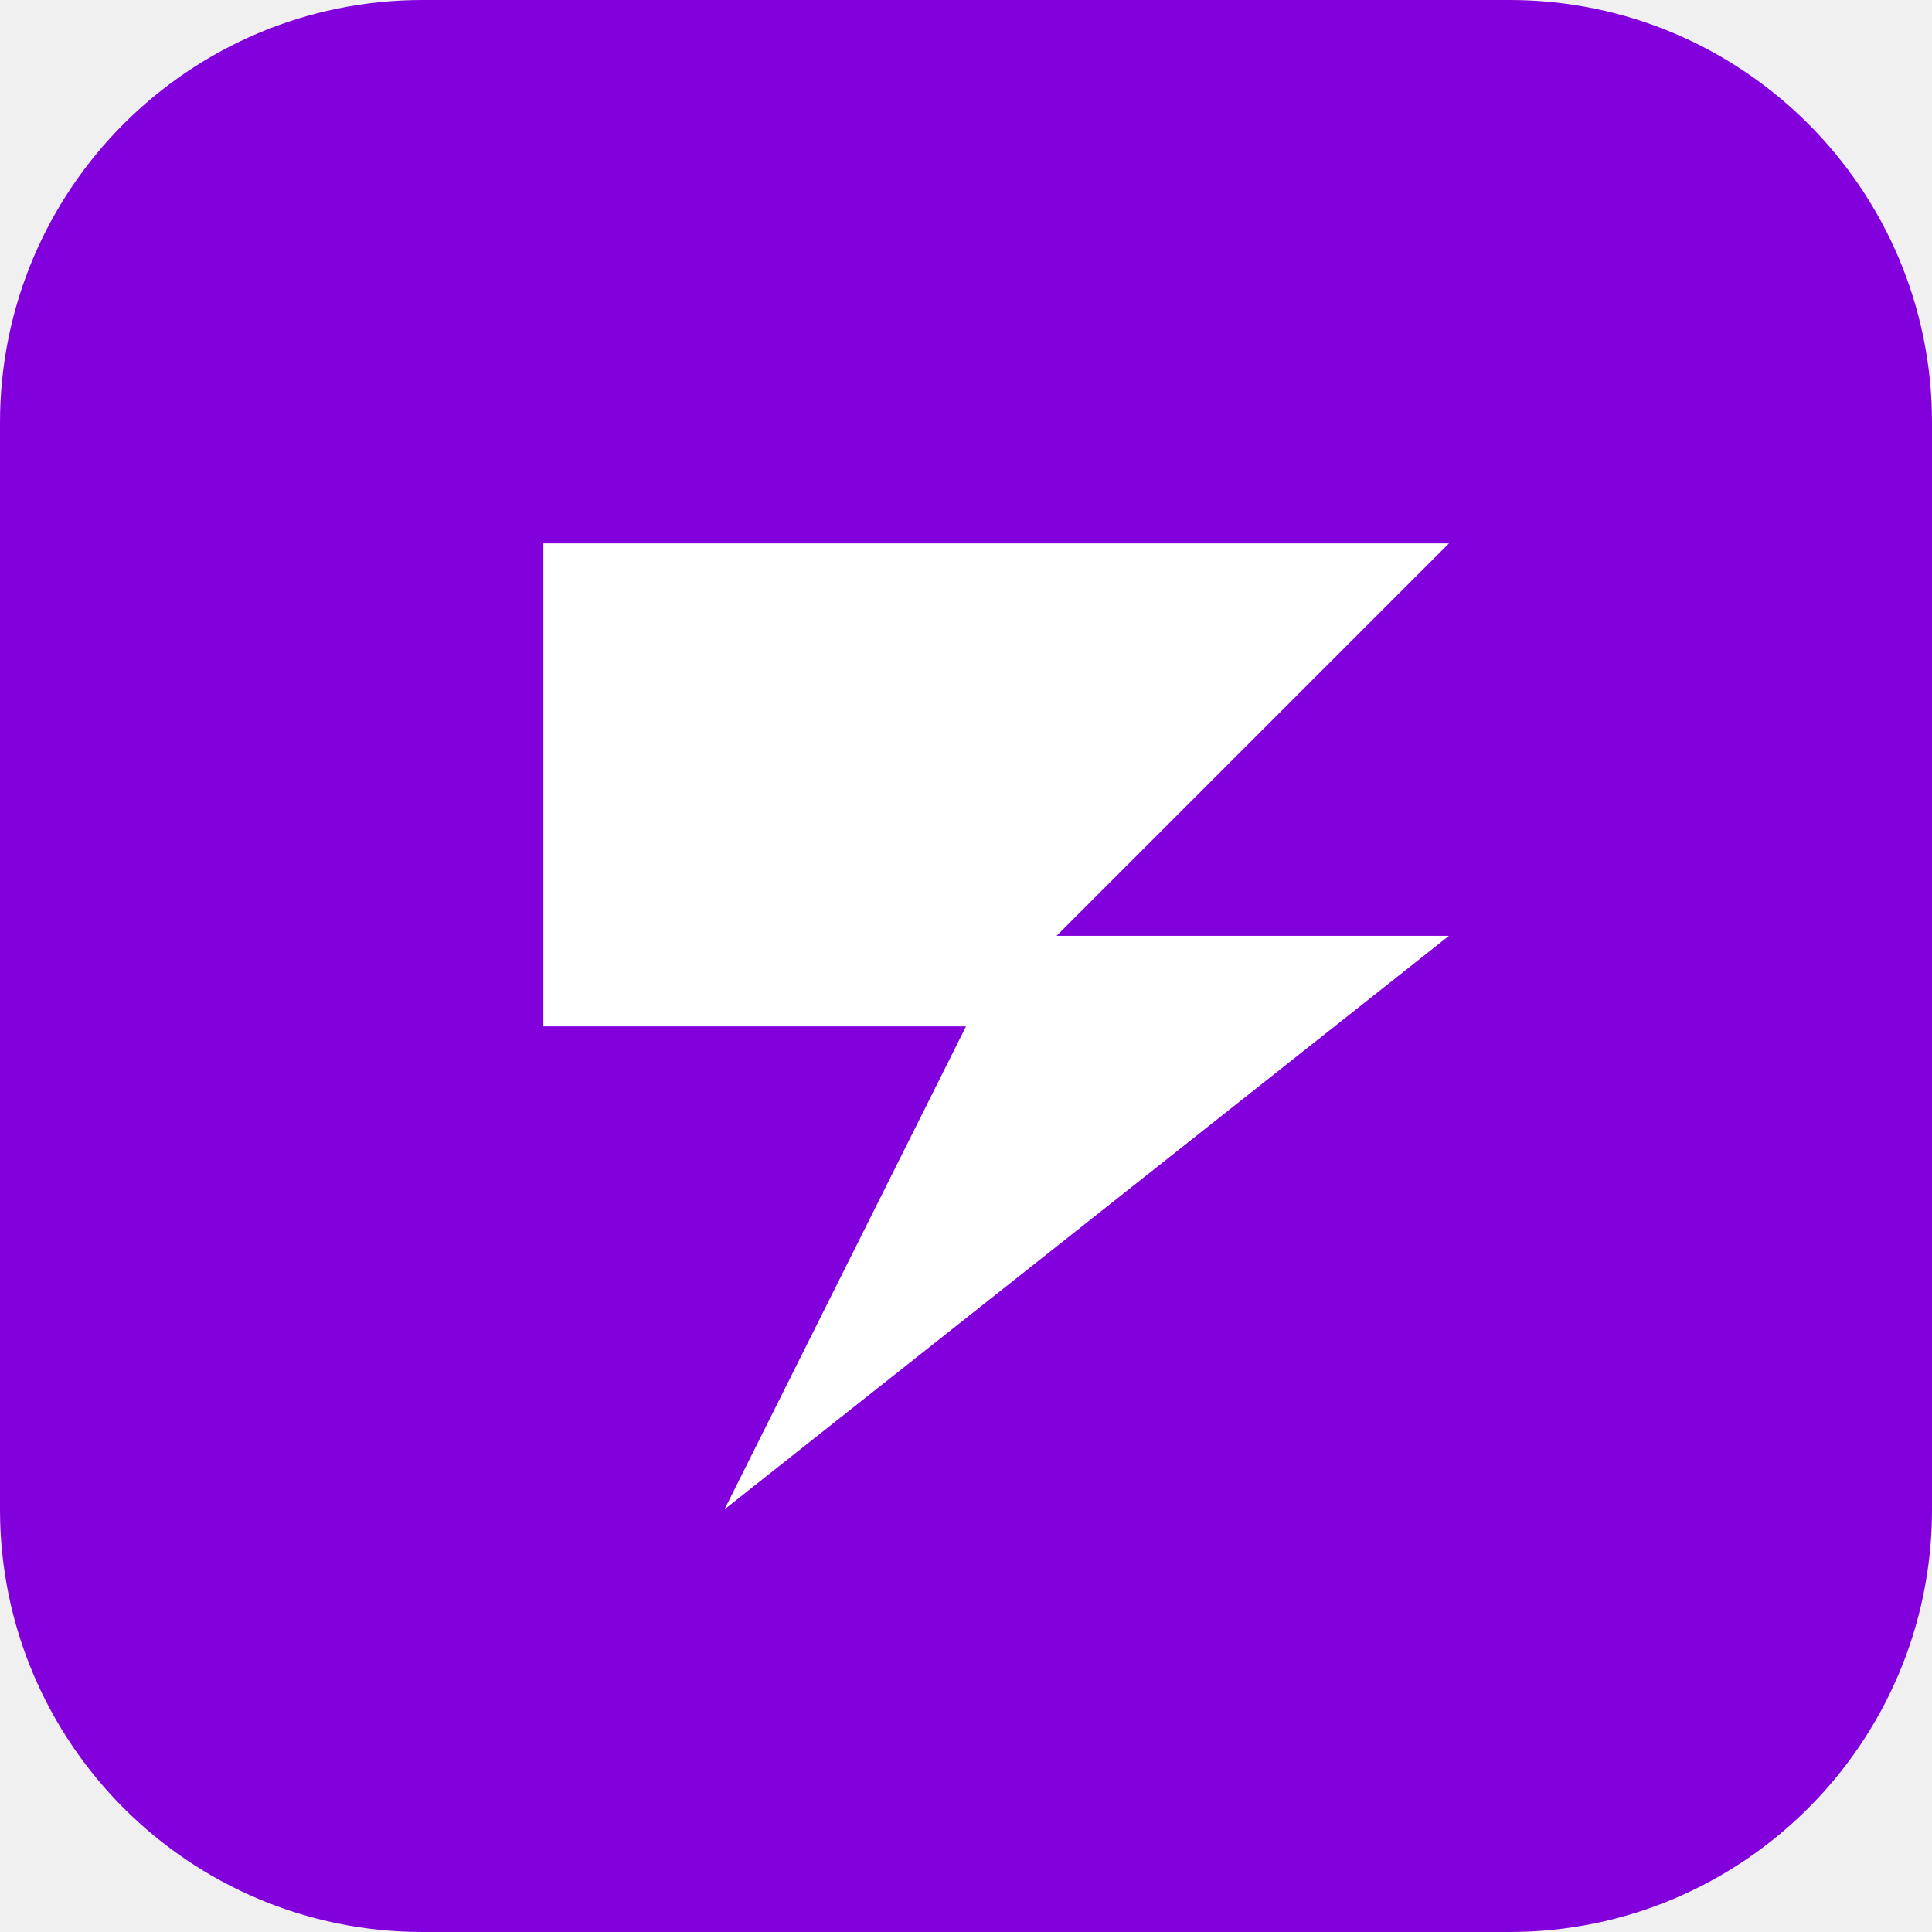
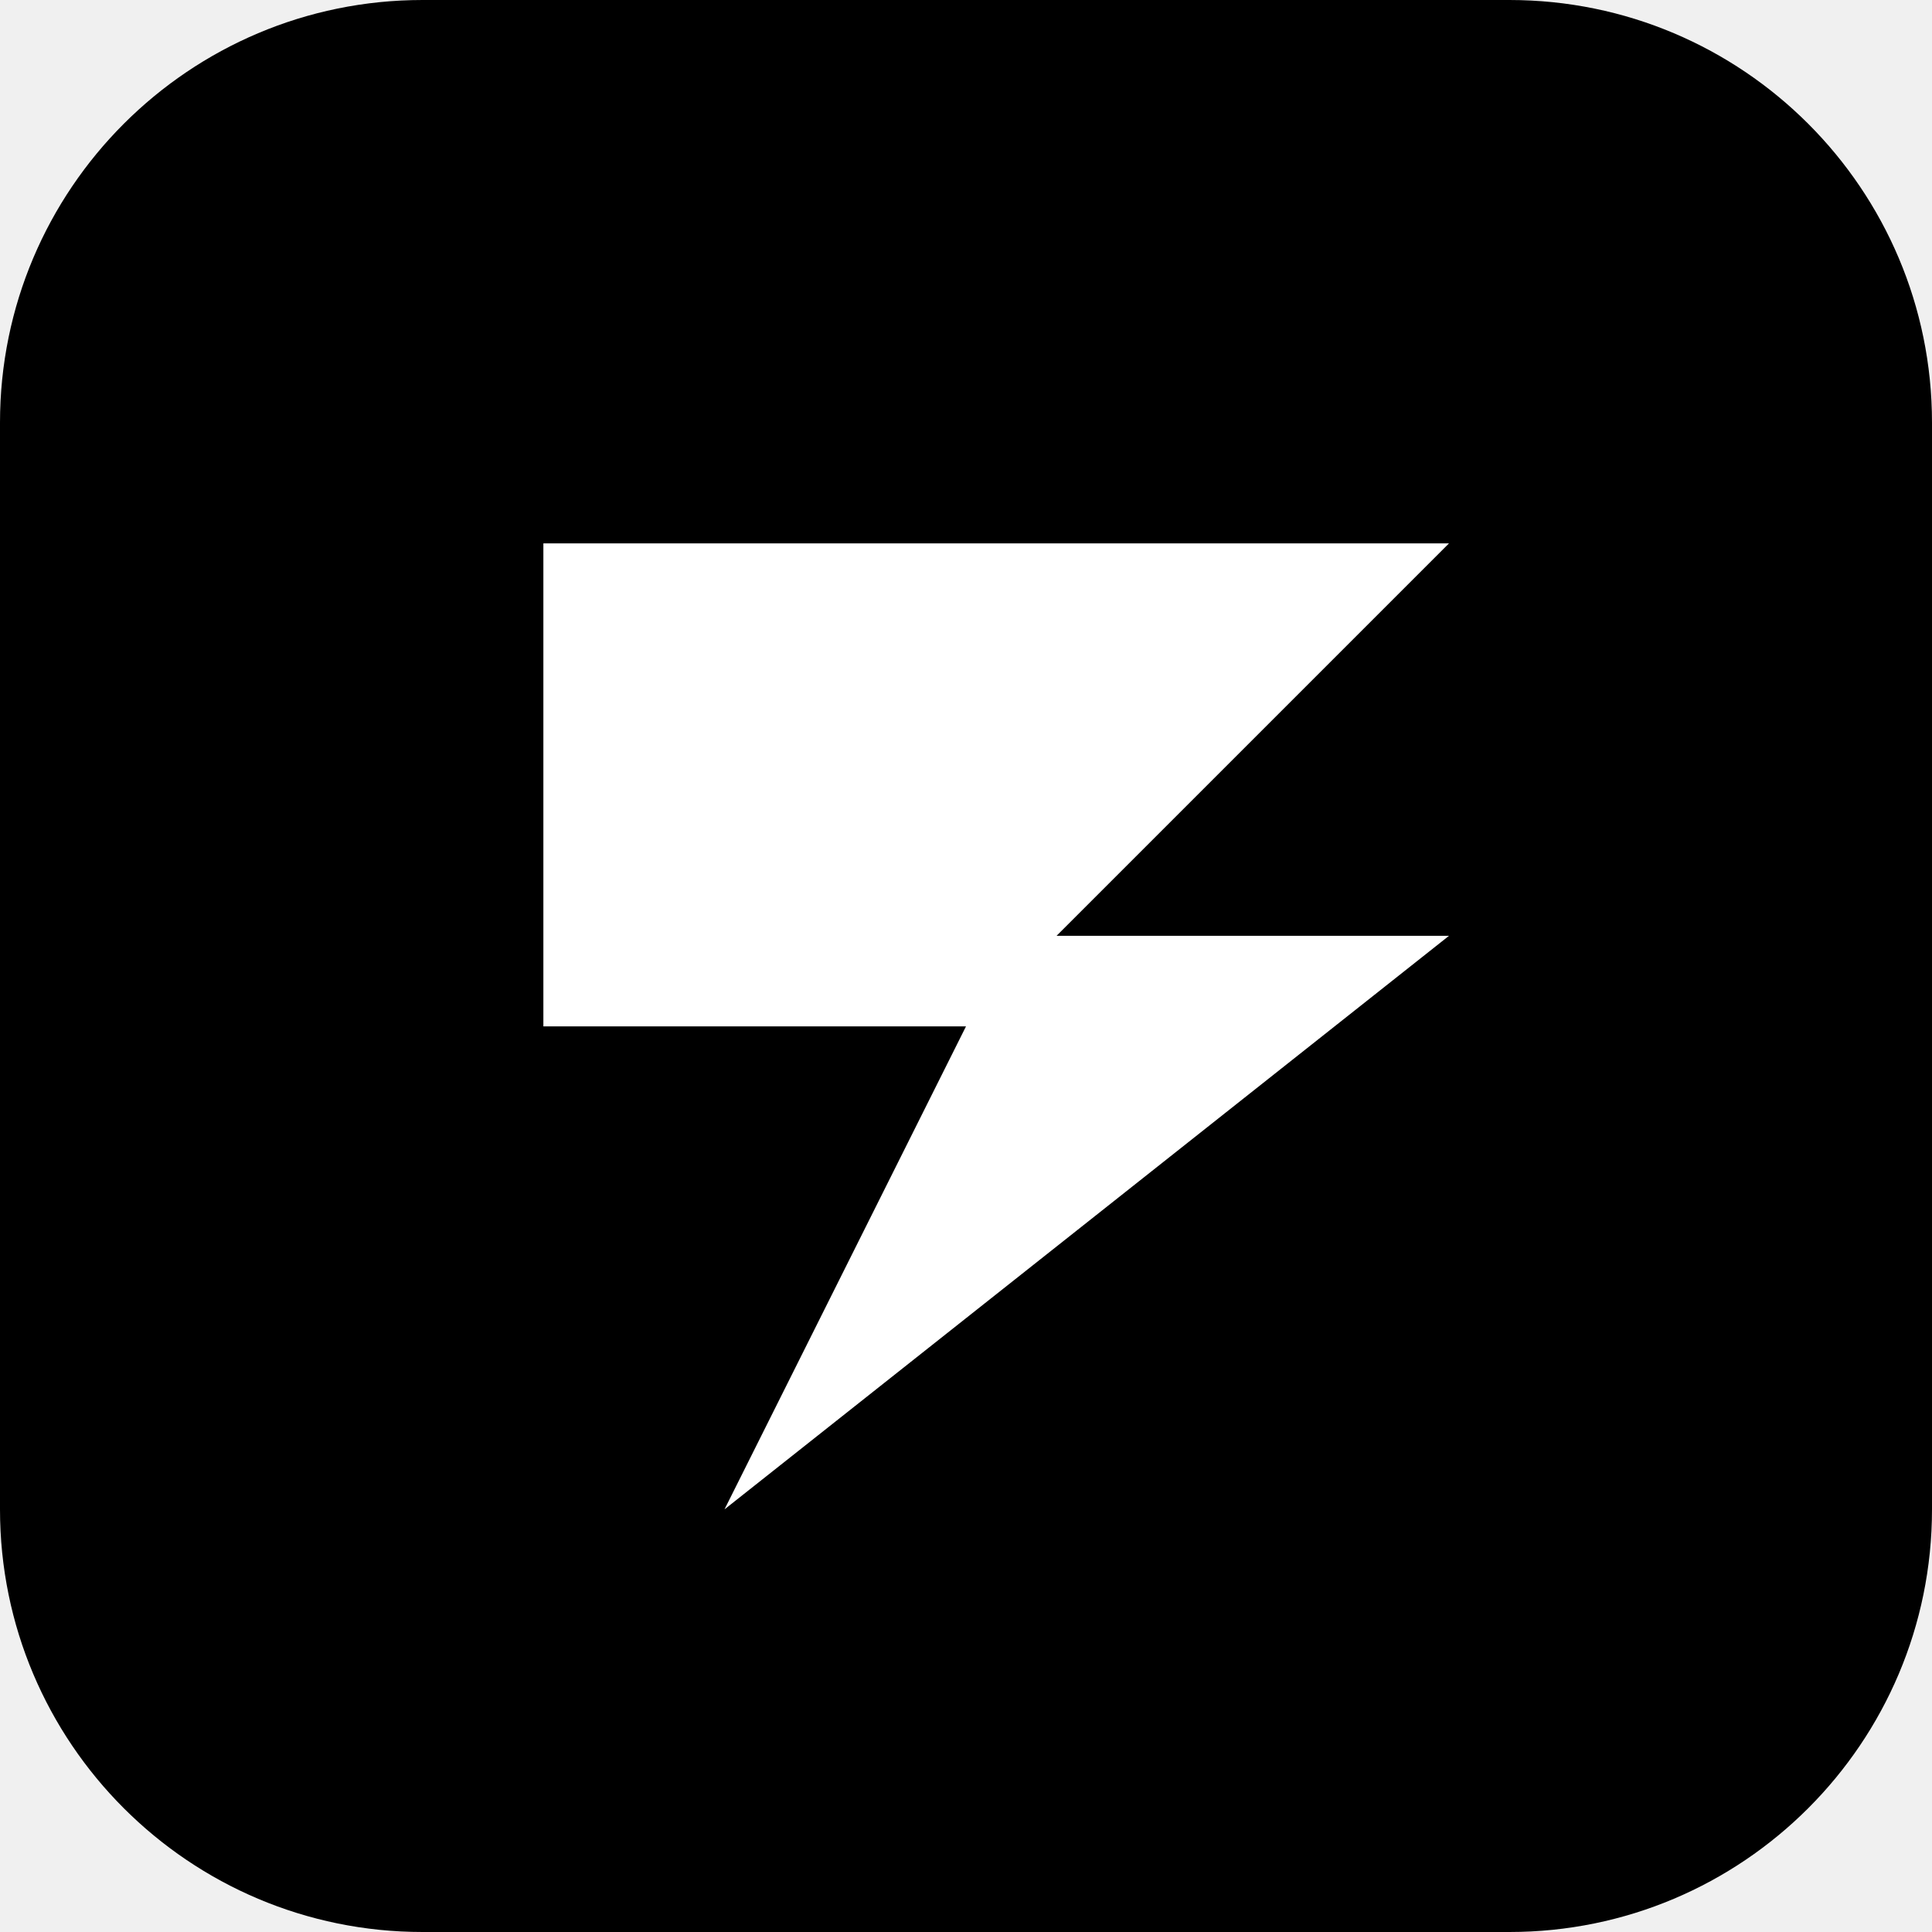
<svg xmlns="http://www.w3.org/2000/svg" viewBox="0 0 64 64" role="img" aria-labelledby="title">
-   <rect width="64" height="64" rx="14" fill="#8200db" />
+   <rect width="64" height="64" rx="14" fill="__FLUX_PRIMARY__" />
  <path d="M18 18h30L35 31h13L24 50l8-16H18z" fill="#ffffff" />
</svg>
